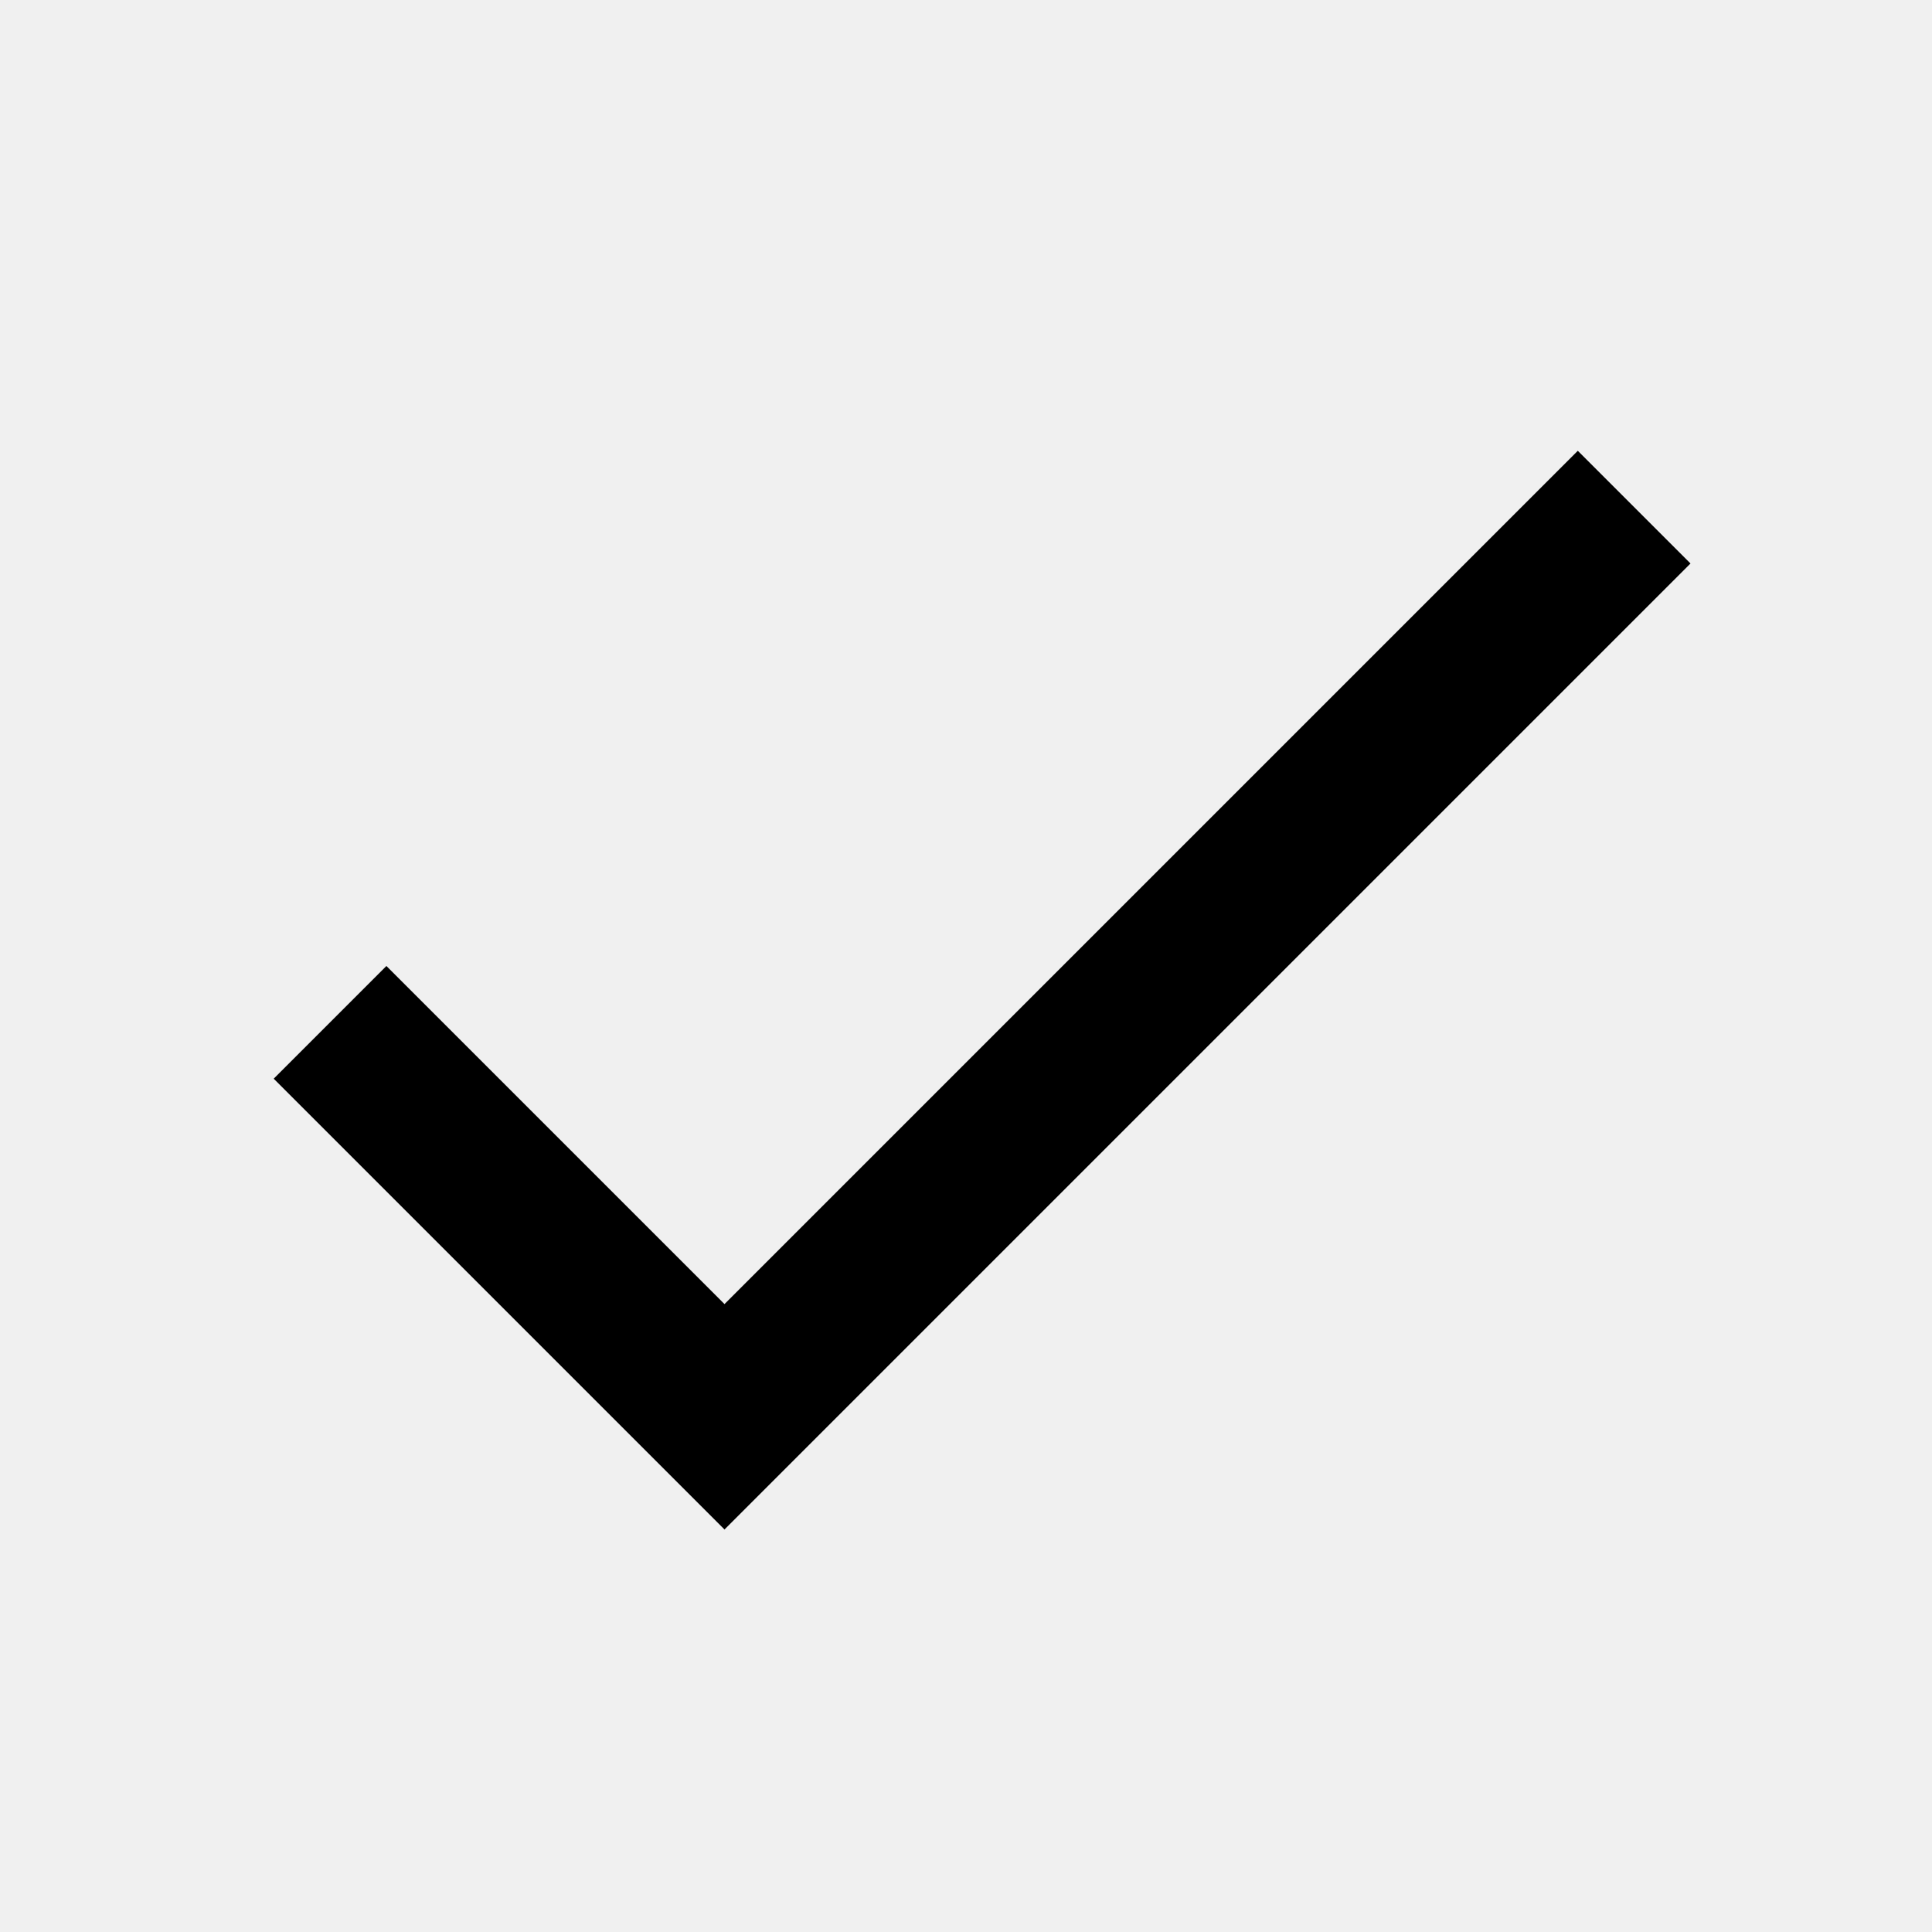
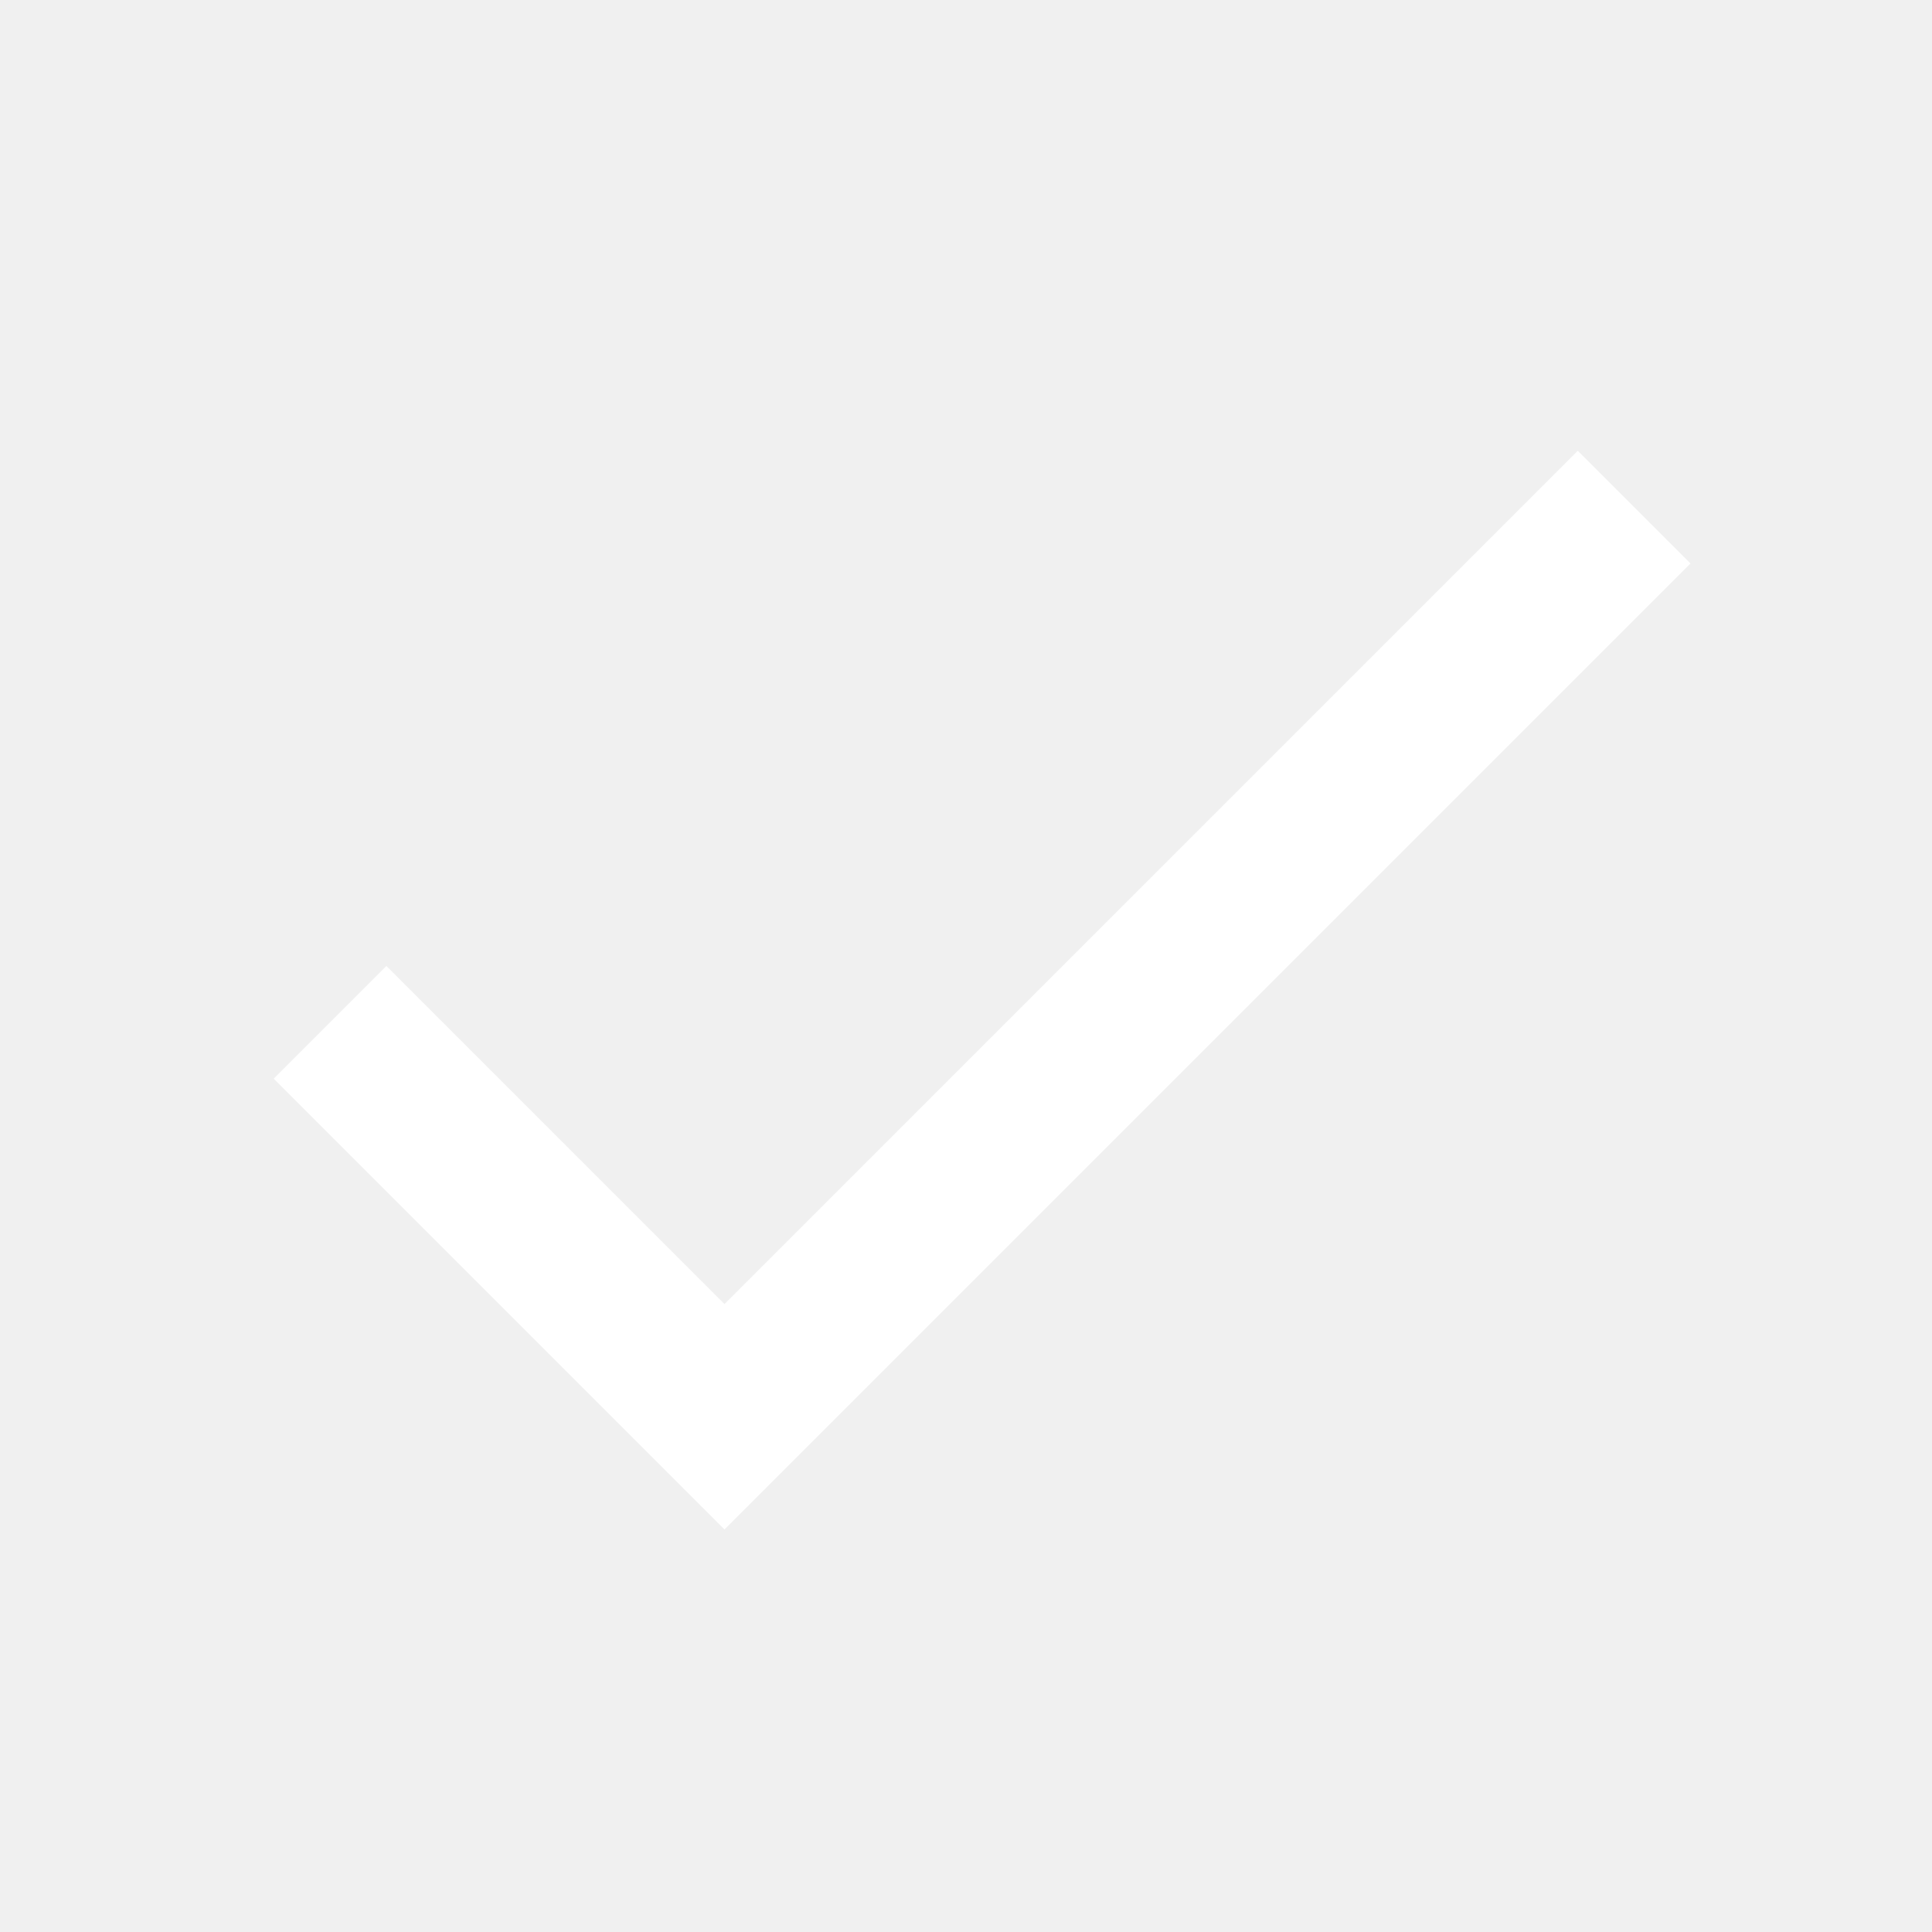
- <svg xmlns="http://www.w3.org/2000/svg" height="24px" viewBox="0 0 24 24" width="24px" fill="#000000">
+ <svg xmlns="http://www.w3.org/2000/svg" height="24px" viewBox="0 0 24 24" width="24px" fill="#FFFFFF">
  <path d="M0 0h24v24H0V0z" fill="none" />
  <path d="M9 16.2L4.8 12l-1.4 1.4L9 19 21 7l-1.4-1.4L9 16.2z" />
</svg>
